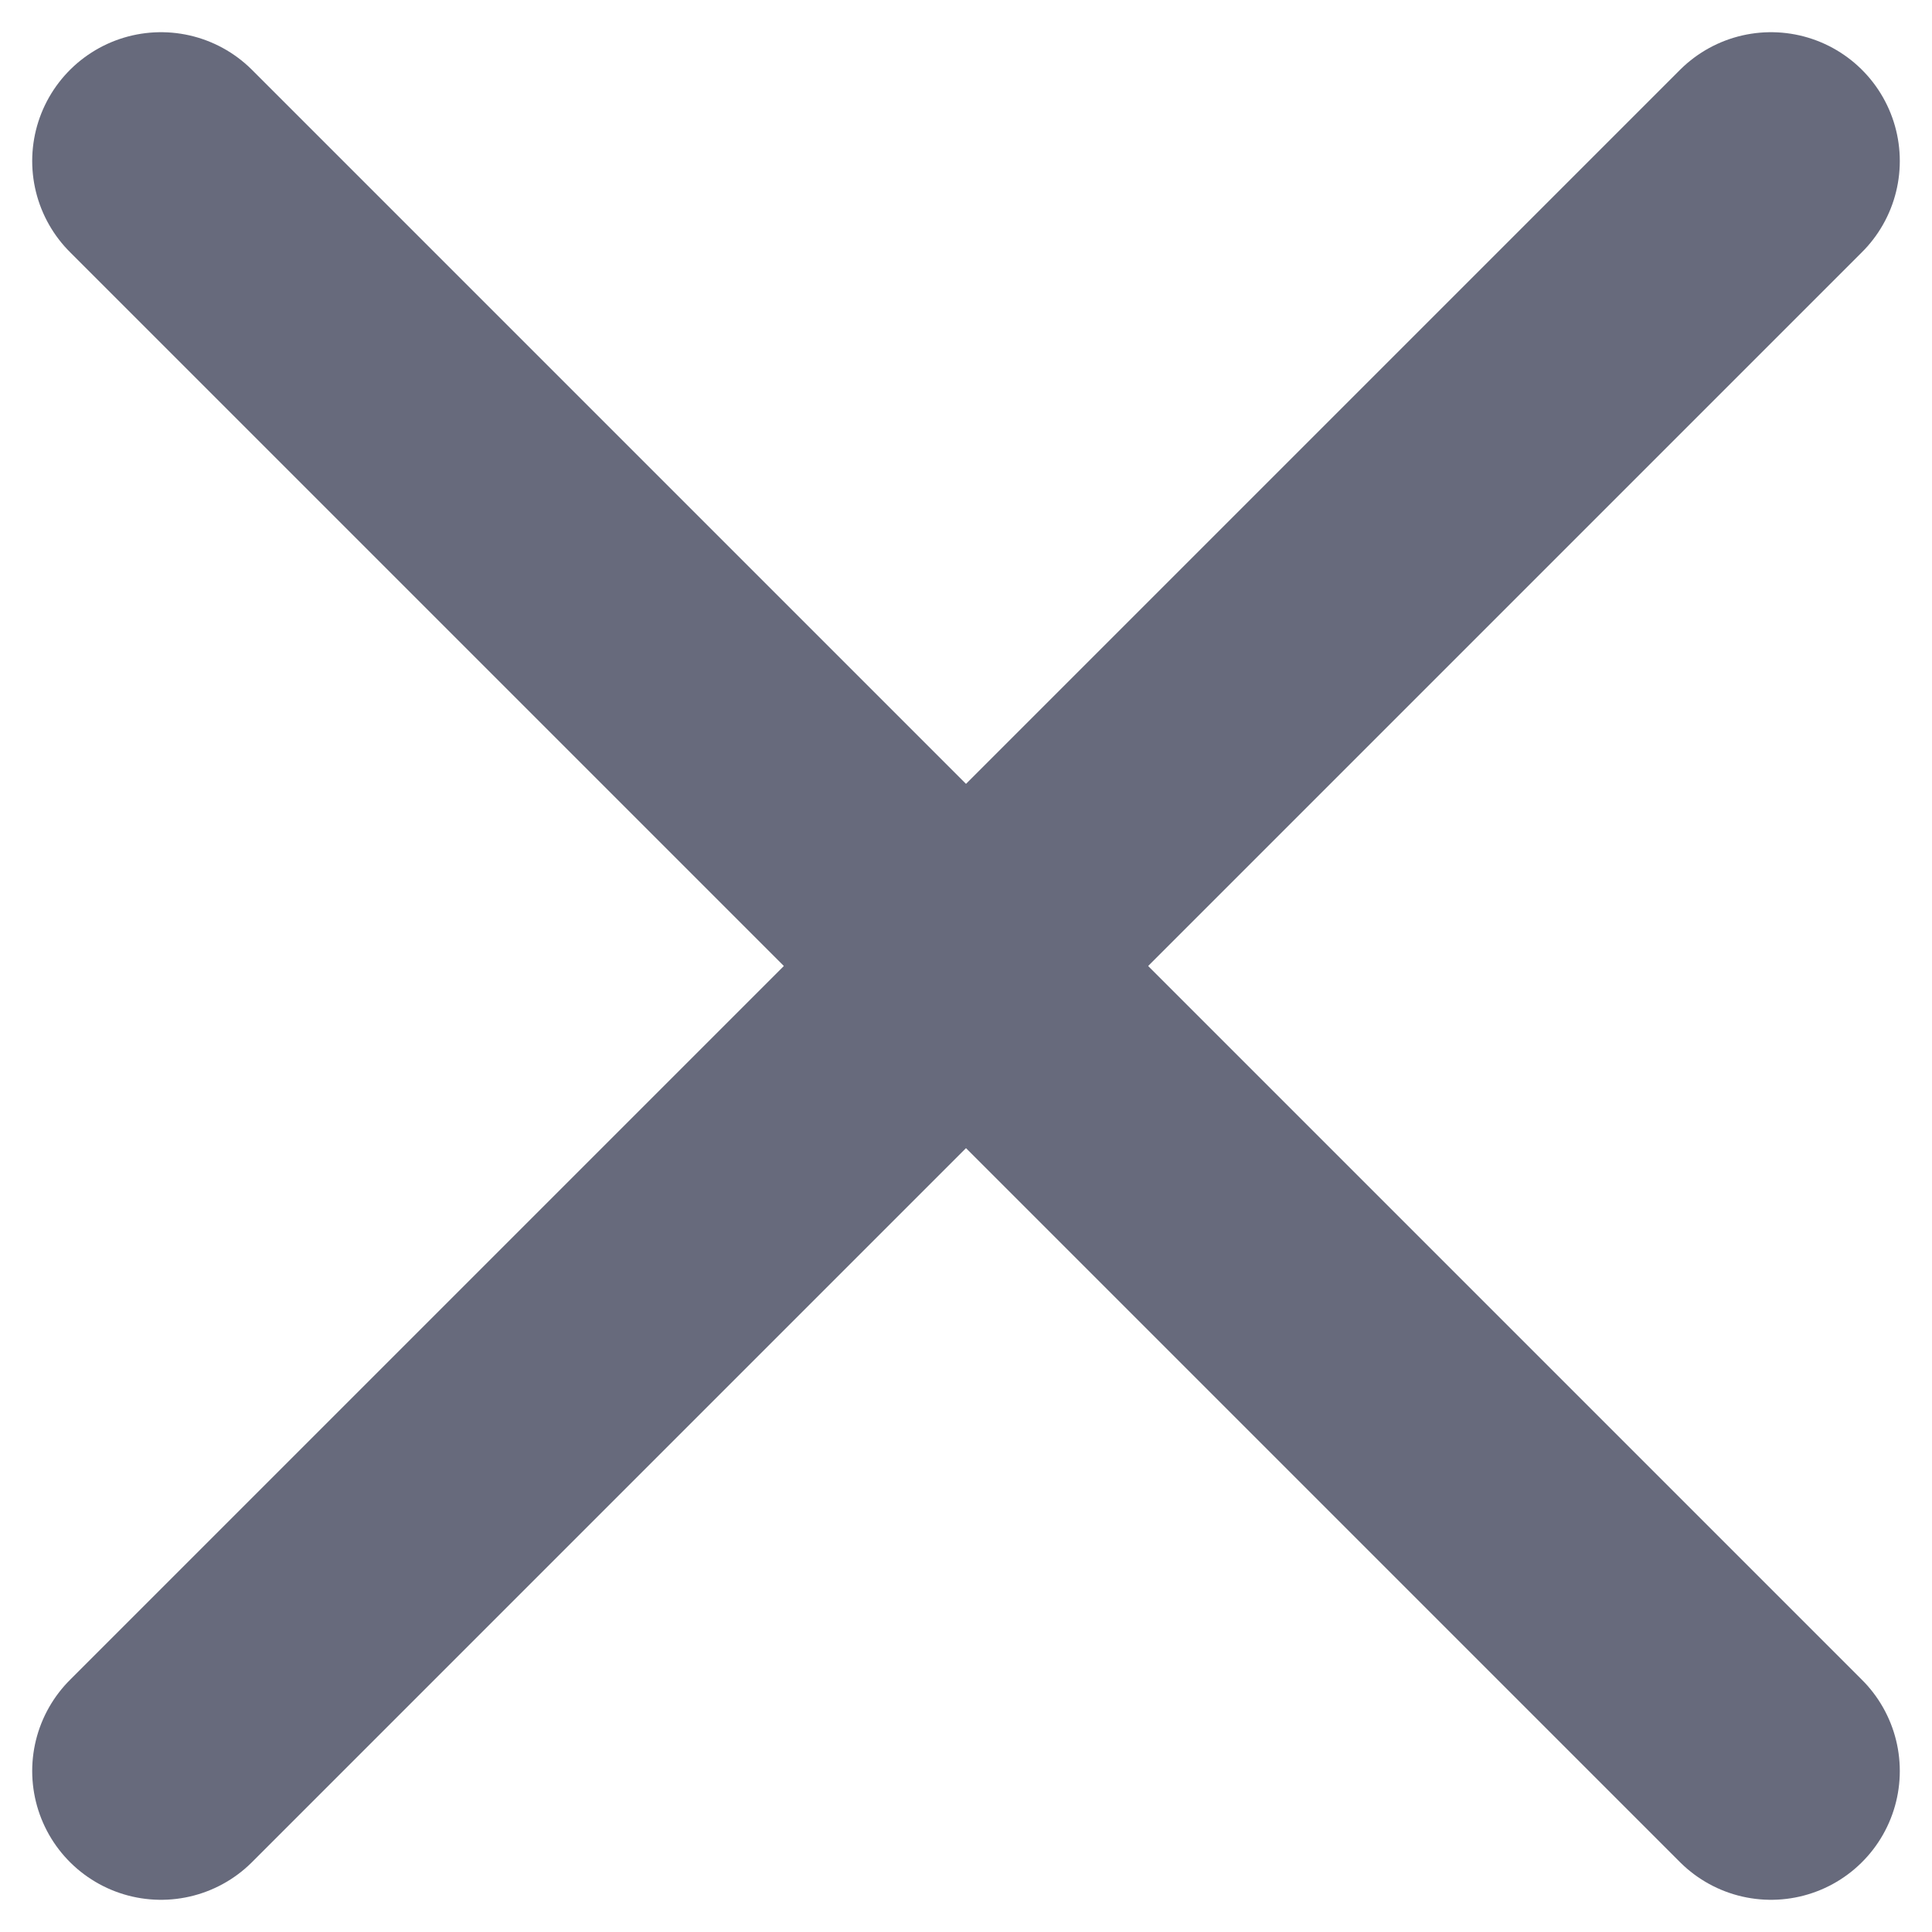
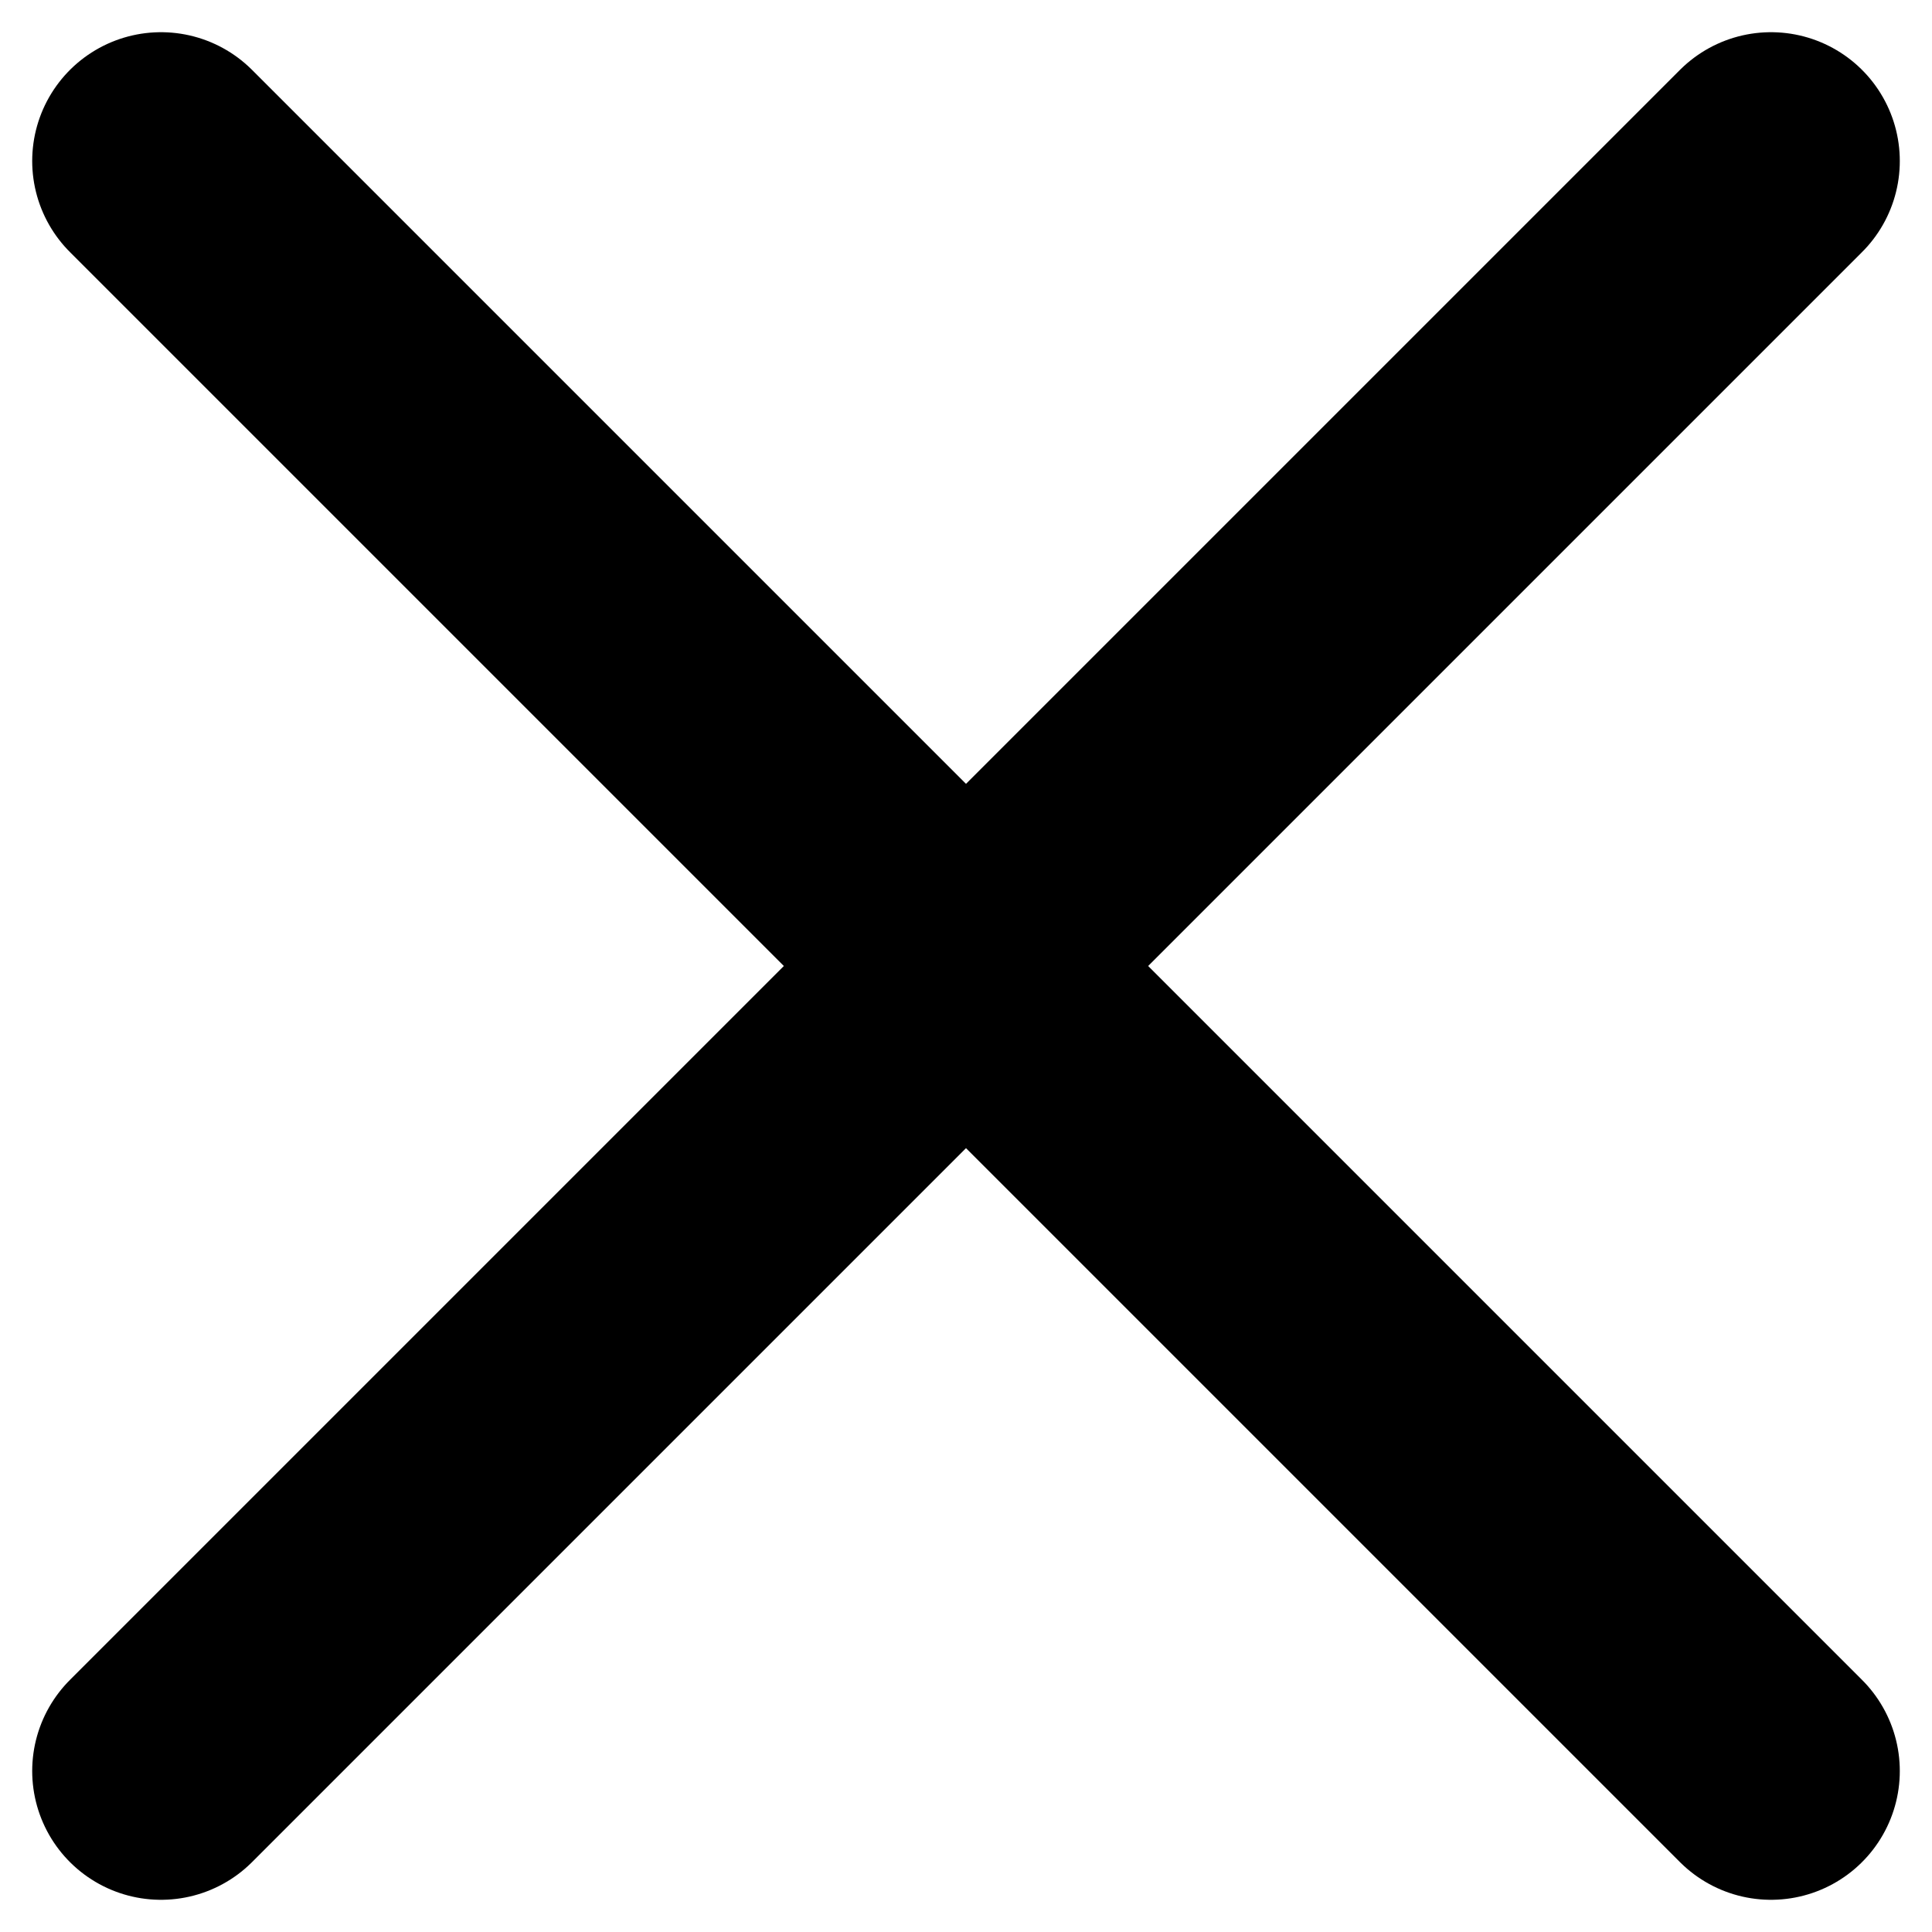
<svg xmlns="http://www.w3.org/2000/svg" width="12" height="12" viewBox="0 0 12 12" fill="none">
-   <path d="M11 1L1 11" stroke="#676A7C" stroke-width="1.6" stroke-linecap="round" stroke-linejoin="round" />
-   <path d="M1 1L11 11" stroke="#676A7C" stroke-width="1.6" stroke-linecap="round" stroke-linejoin="round" />
+   <path d="M11 1L1 11" stroke="CurrentColor" stroke-width="1.6" stroke-linecap="round" stroke-linejoin="round" />
+   <path d="M1 1L11 11" stroke="CurrentColor" stroke-width="1.6" stroke-linecap="round" stroke-linejoin="round" />
</svg>
